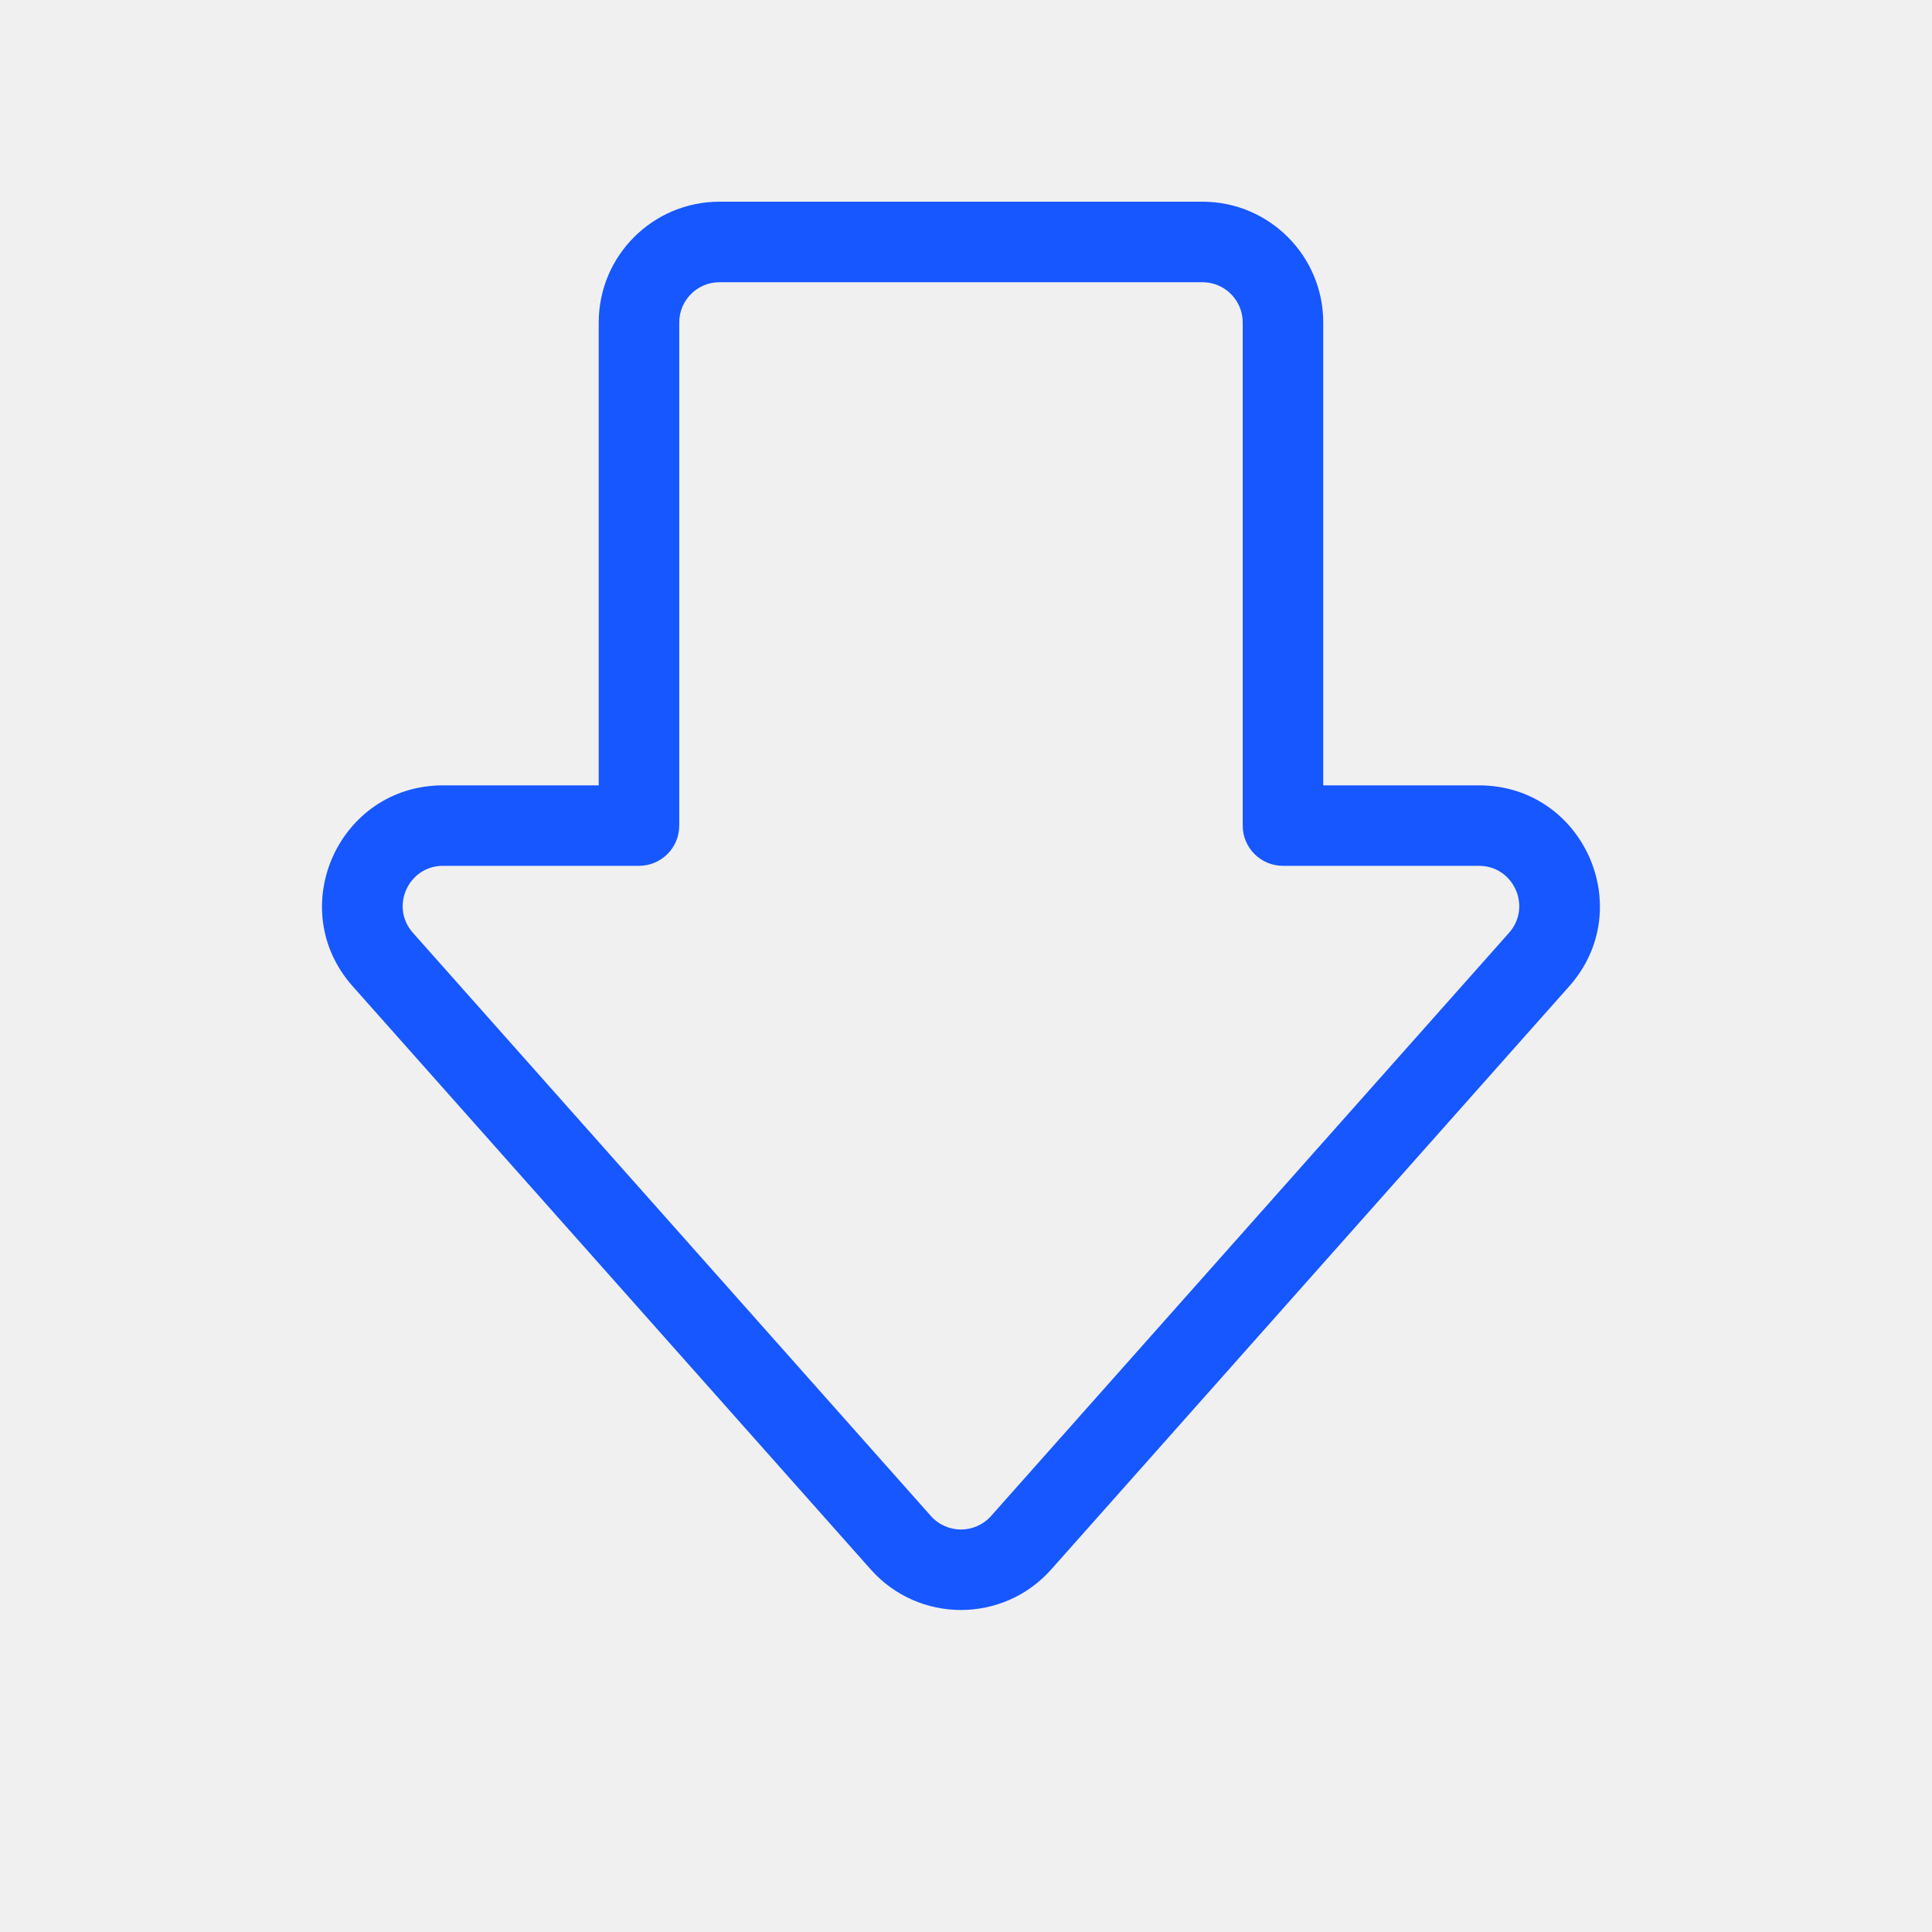
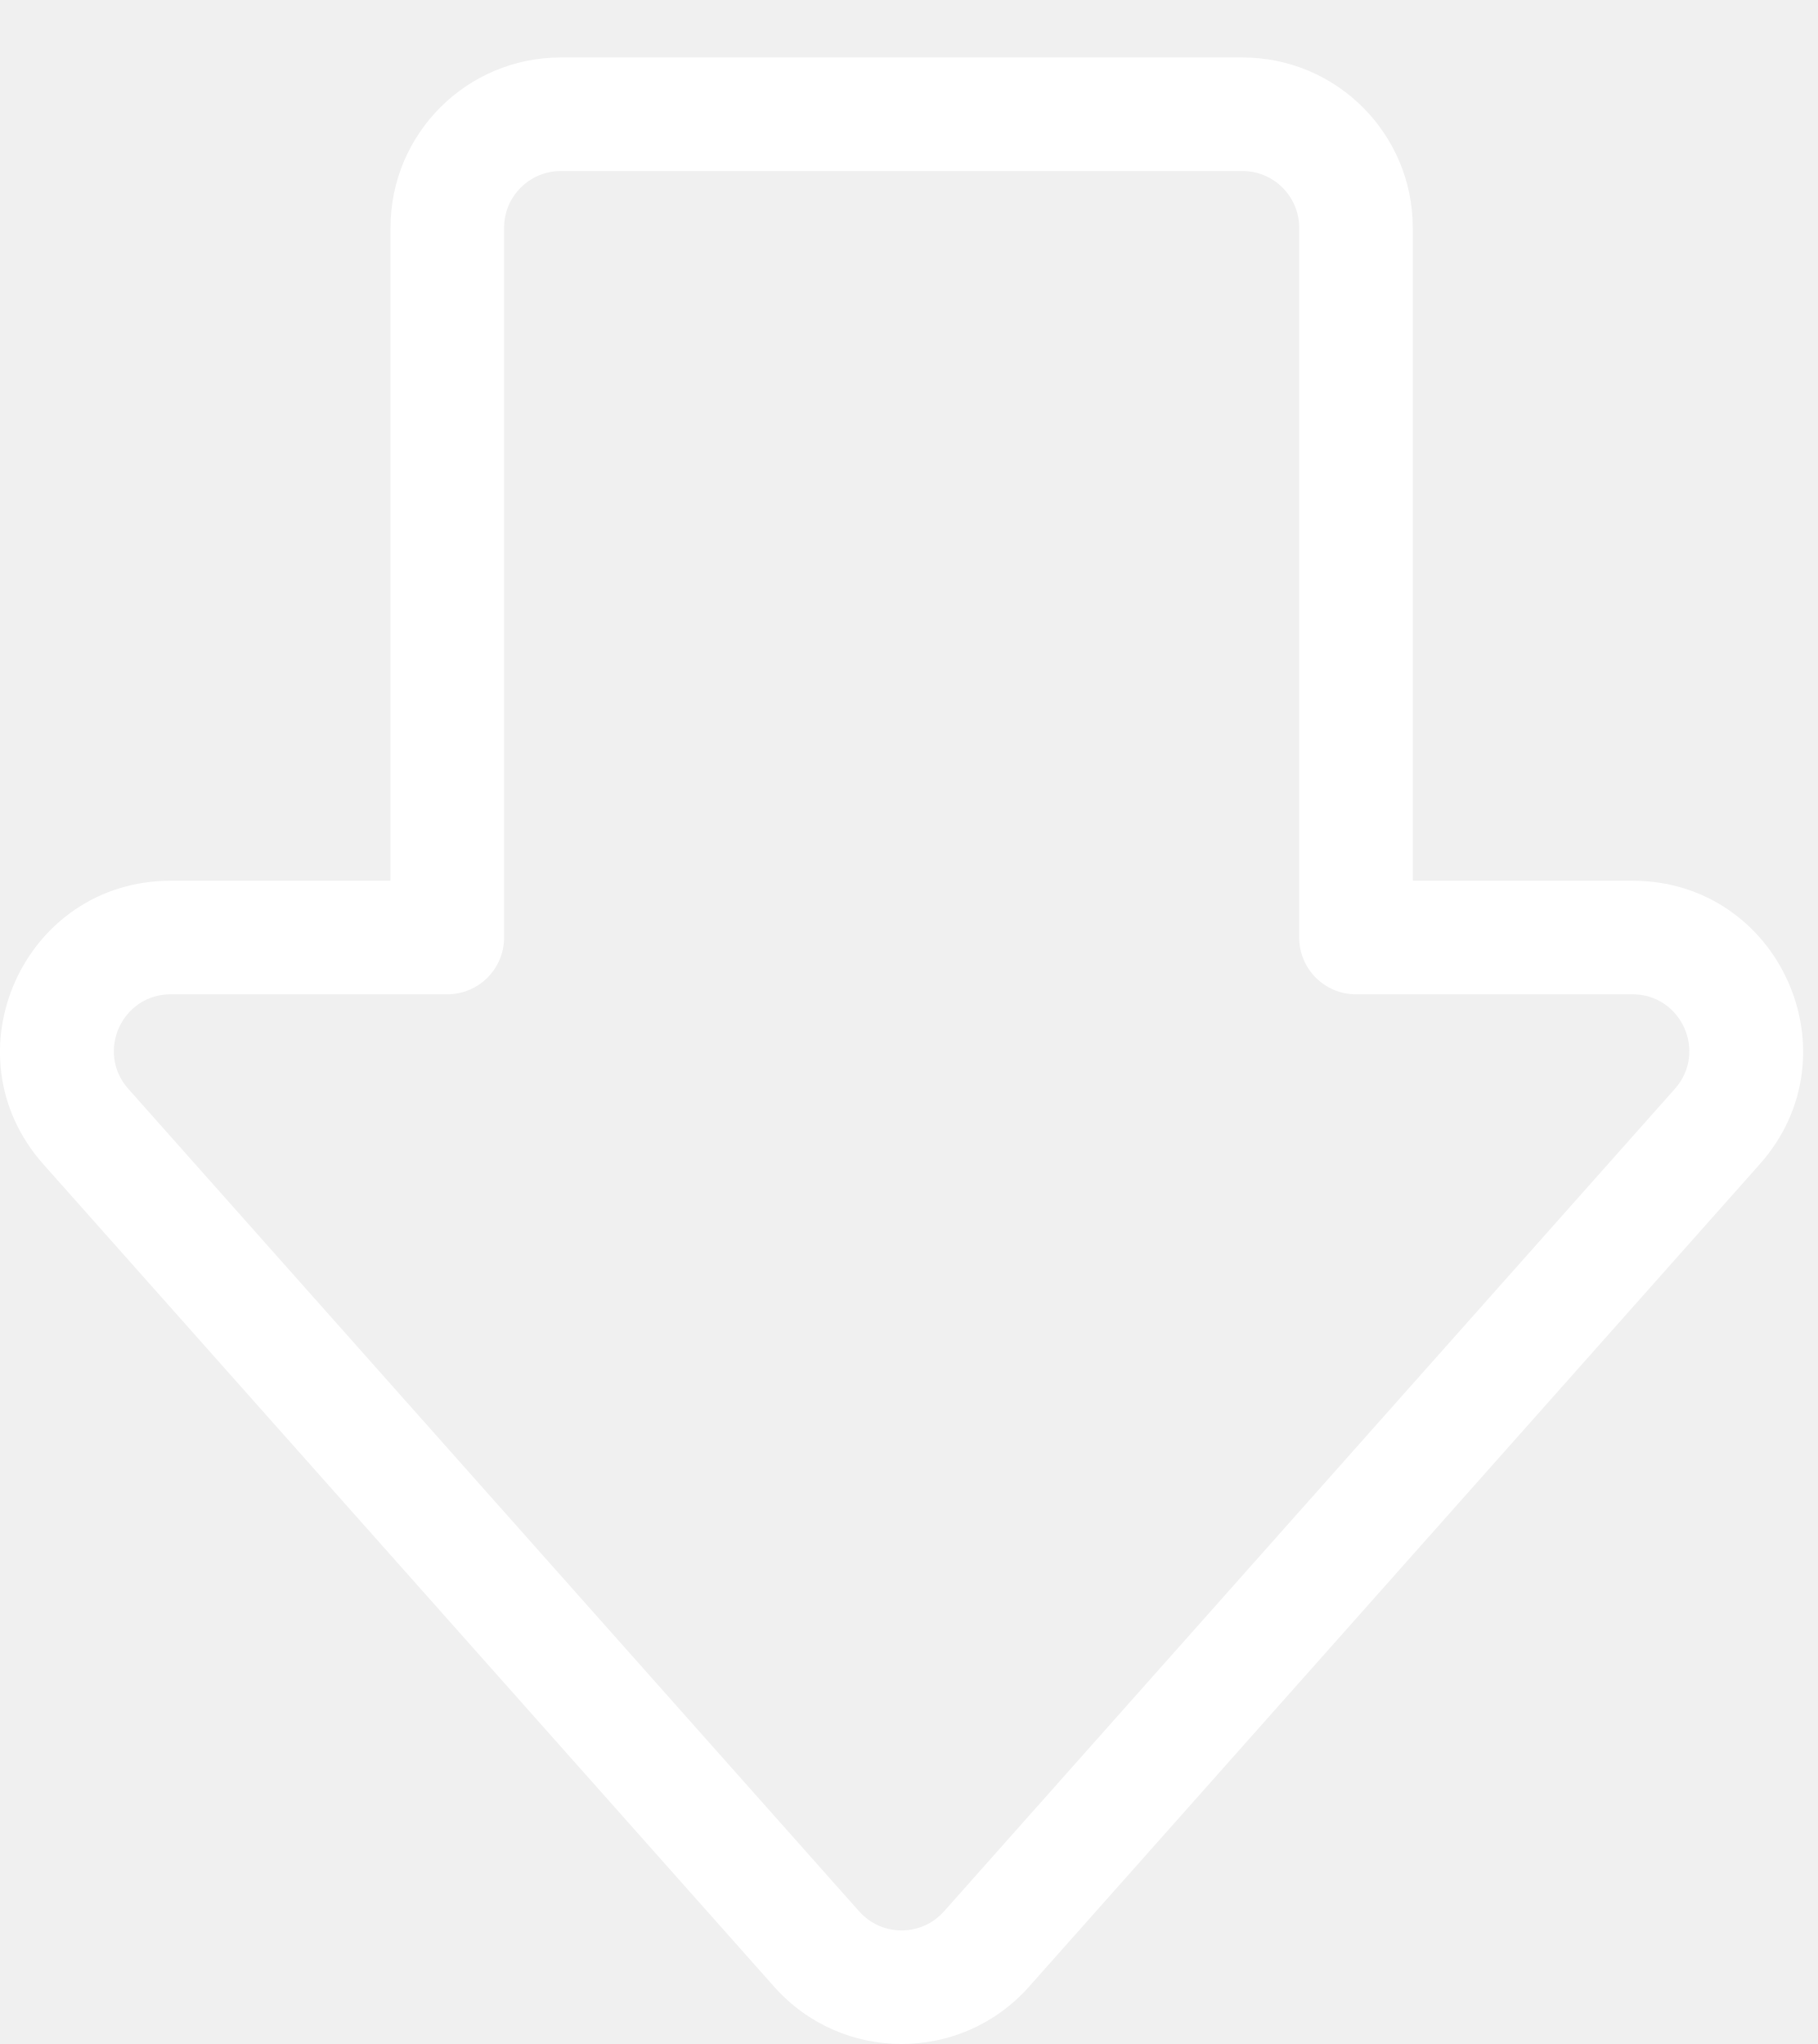
- <svg xmlns="http://www.w3.org/2000/svg" width="40" height="40" viewBox="0 0 40 40" fill="none">
-   <path fill-rule="evenodd" clip-rule="evenodd" d="M20.519 31.387C20.187 31.76 19.604 31.76 19.273 31.387L8.549 19.313C8.071 18.776 8.453 17.926 9.172 17.926H13.229C13.69 17.926 14.063 17.553 14.063 17.093V6.676C14.063 6.216 14.436 5.843 14.896 5.843H24.896C25.356 5.843 25.729 6.216 25.729 6.676V17.093C25.729 17.553 26.102 17.926 26.563 17.926H30.62C31.339 17.926 31.72 18.776 31.243 19.313L20.519 31.387L21.142 31.94L20.519 31.387ZM18.027 32.493C19.021 33.613 20.77 33.613 21.765 32.493L32.489 20.42C33.921 18.807 32.777 16.26 30.62 16.26H27.396V6.676C27.396 5.296 26.277 4.176 24.896 4.176H14.896C13.515 4.176 12.396 5.296 12.396 6.676V16.26H9.172C7.015 16.26 5.87 18.807 7.302 20.42L18.027 32.493Z" fill="#1657FF" />
+ <svg xmlns="http://www.w3.org/2000/svg" width="16" height="18" viewBox="0 0 16 18" fill="none">
+   <path fill-rule="evenodd" clip-rule="evenodd" d="M8.311 16.832C8.112 17.056 7.763 17.056 7.564 16.832L1.129 9.588C0.843 9.265 1.072 8.756 1.503 8.756H3.938C4.214 8.756 4.438 8.532 4.438 8.256V2.006C4.438 1.73 4.661 1.506 4.938 1.506H10.938C11.214 1.506 11.438 1.73 11.438 2.006V8.256C11.438 8.532 11.661 8.756 11.938 8.756H14.372C14.803 8.756 15.032 9.265 14.746 9.588L8.311 16.832L8.685 17.164L8.311 16.832ZM6.816 17.496C7.413 18.168 8.462 18.168 9.059 17.496L15.493 10.252C16.353 9.284 15.666 7.756 14.372 7.756H12.438V2.006C12.438 1.177 11.766 0.506 10.938 0.506H4.938C4.109 0.506 3.438 1.177 3.438 2.006V7.756H1.503C0.209 7.756 -0.478 9.284 0.381 10.252L6.816 17.496Z" fill="white" />
</svg>
